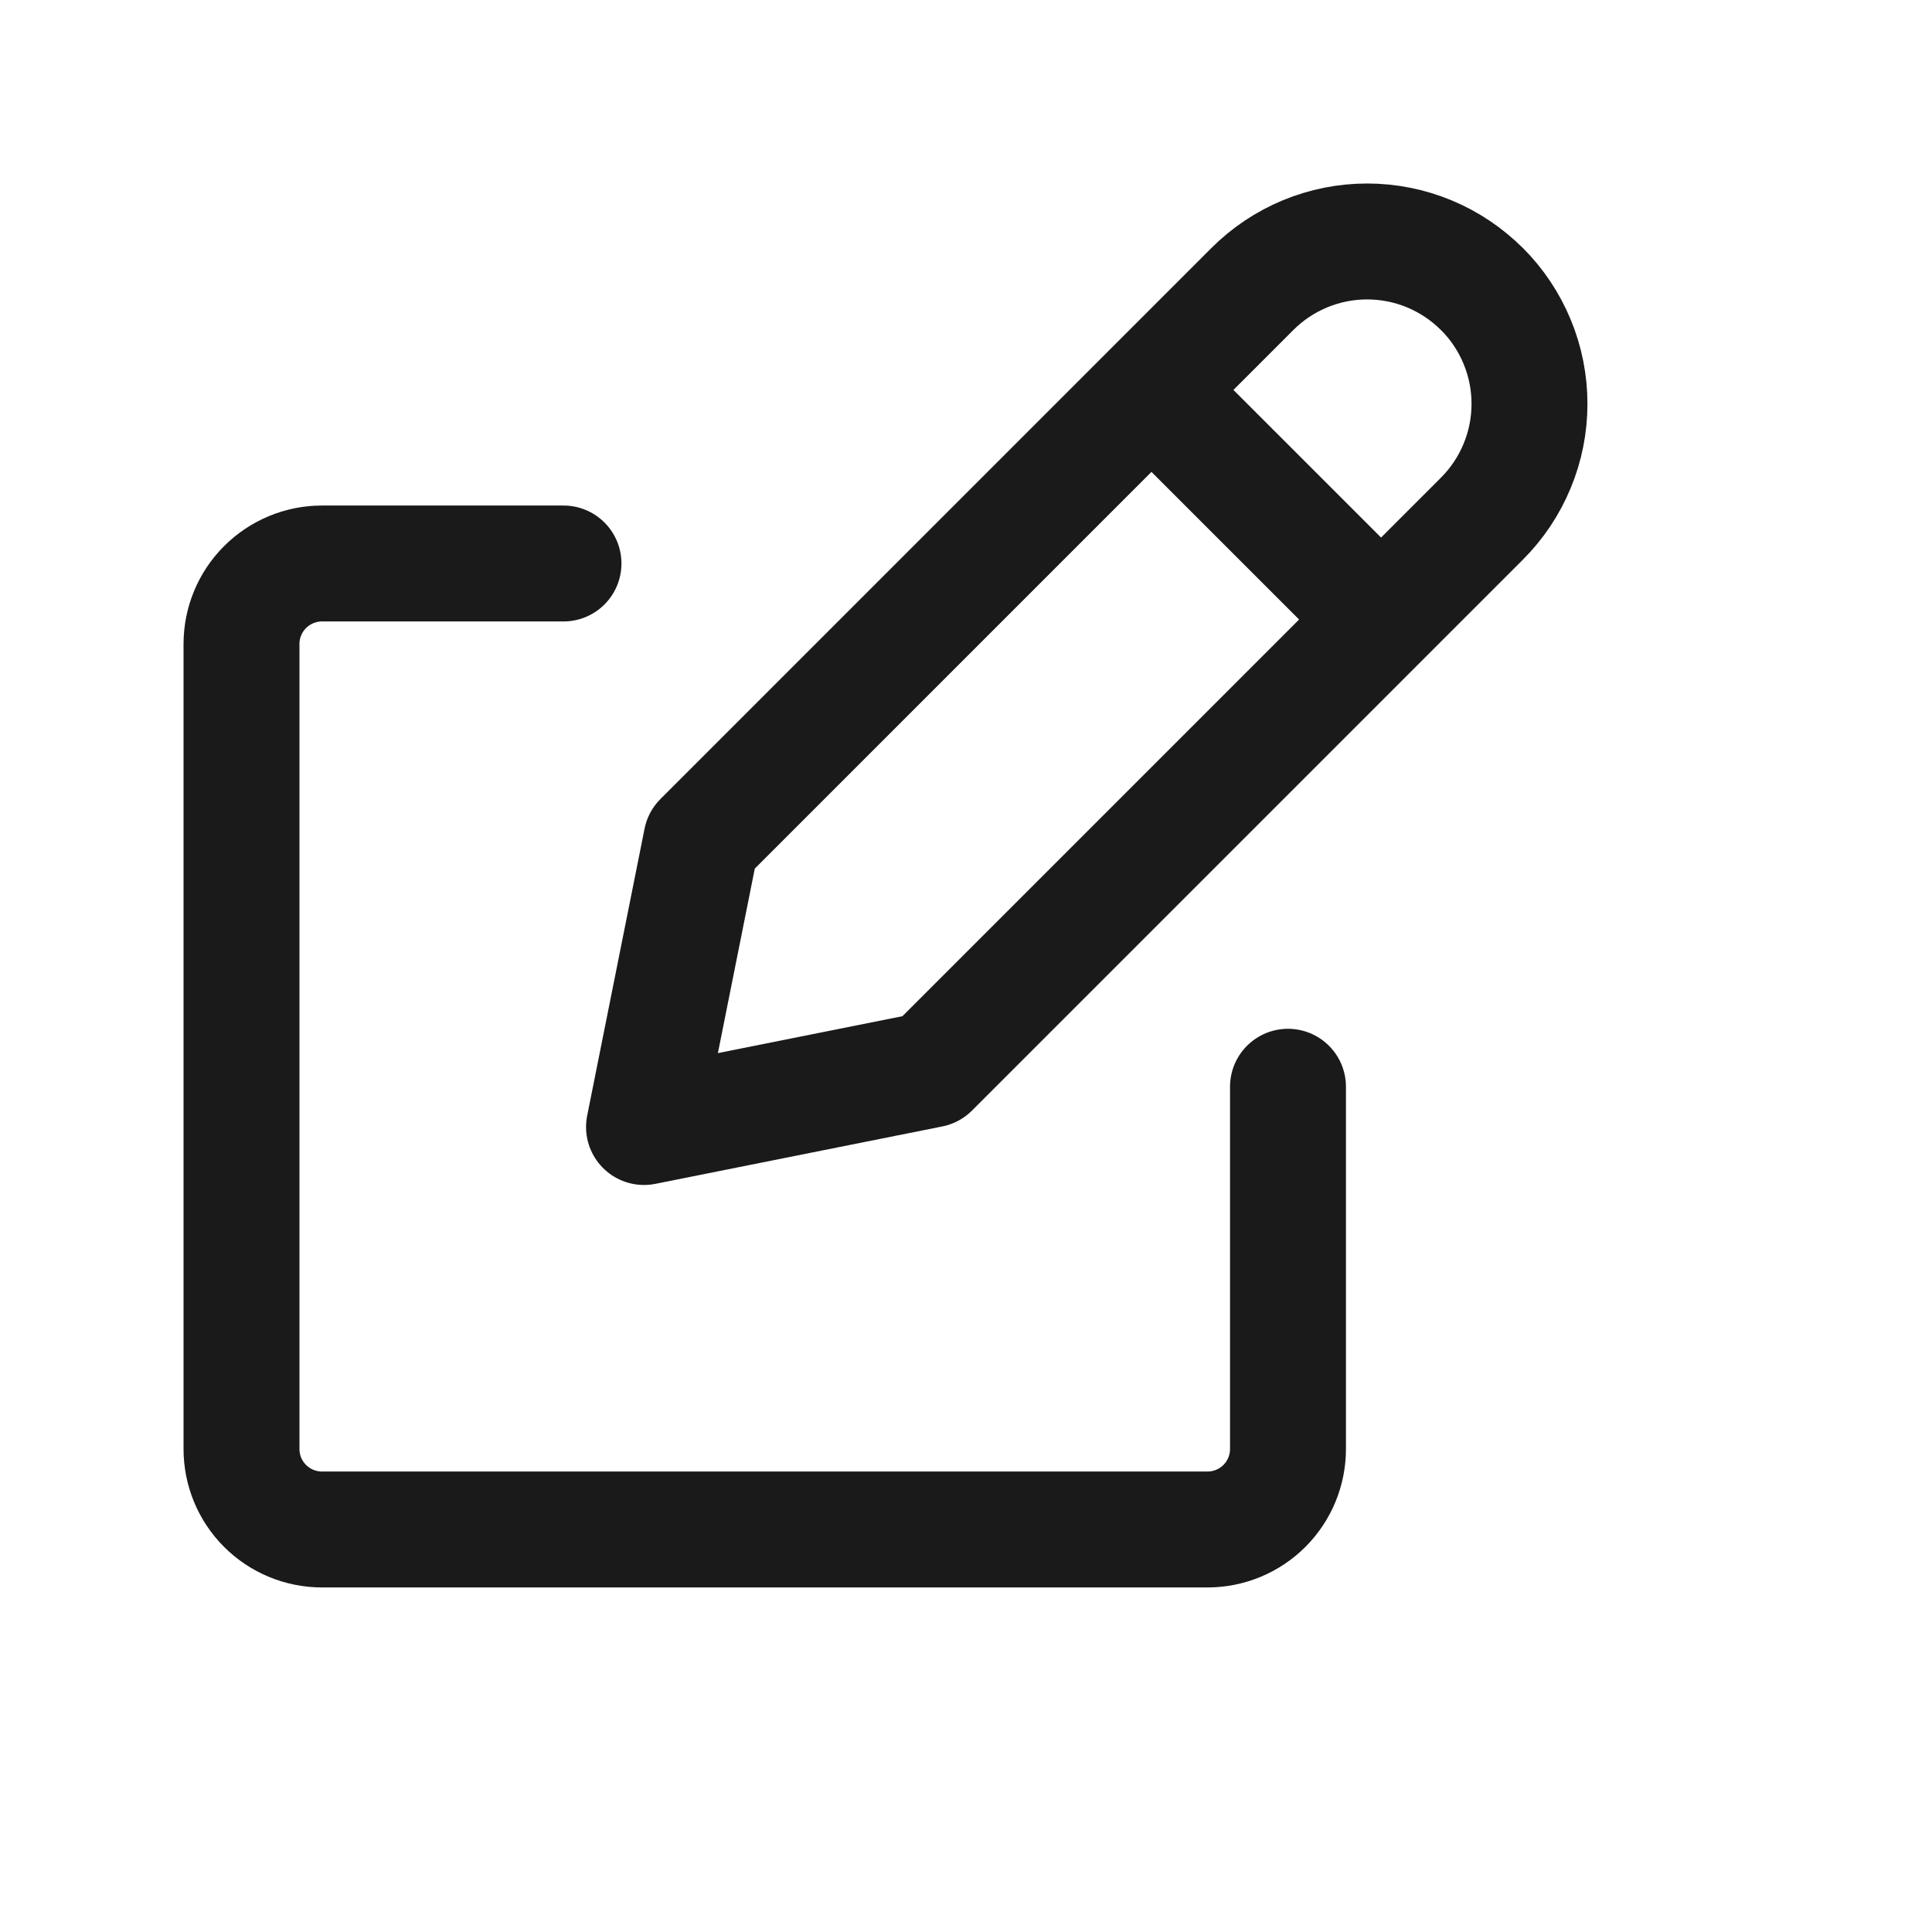
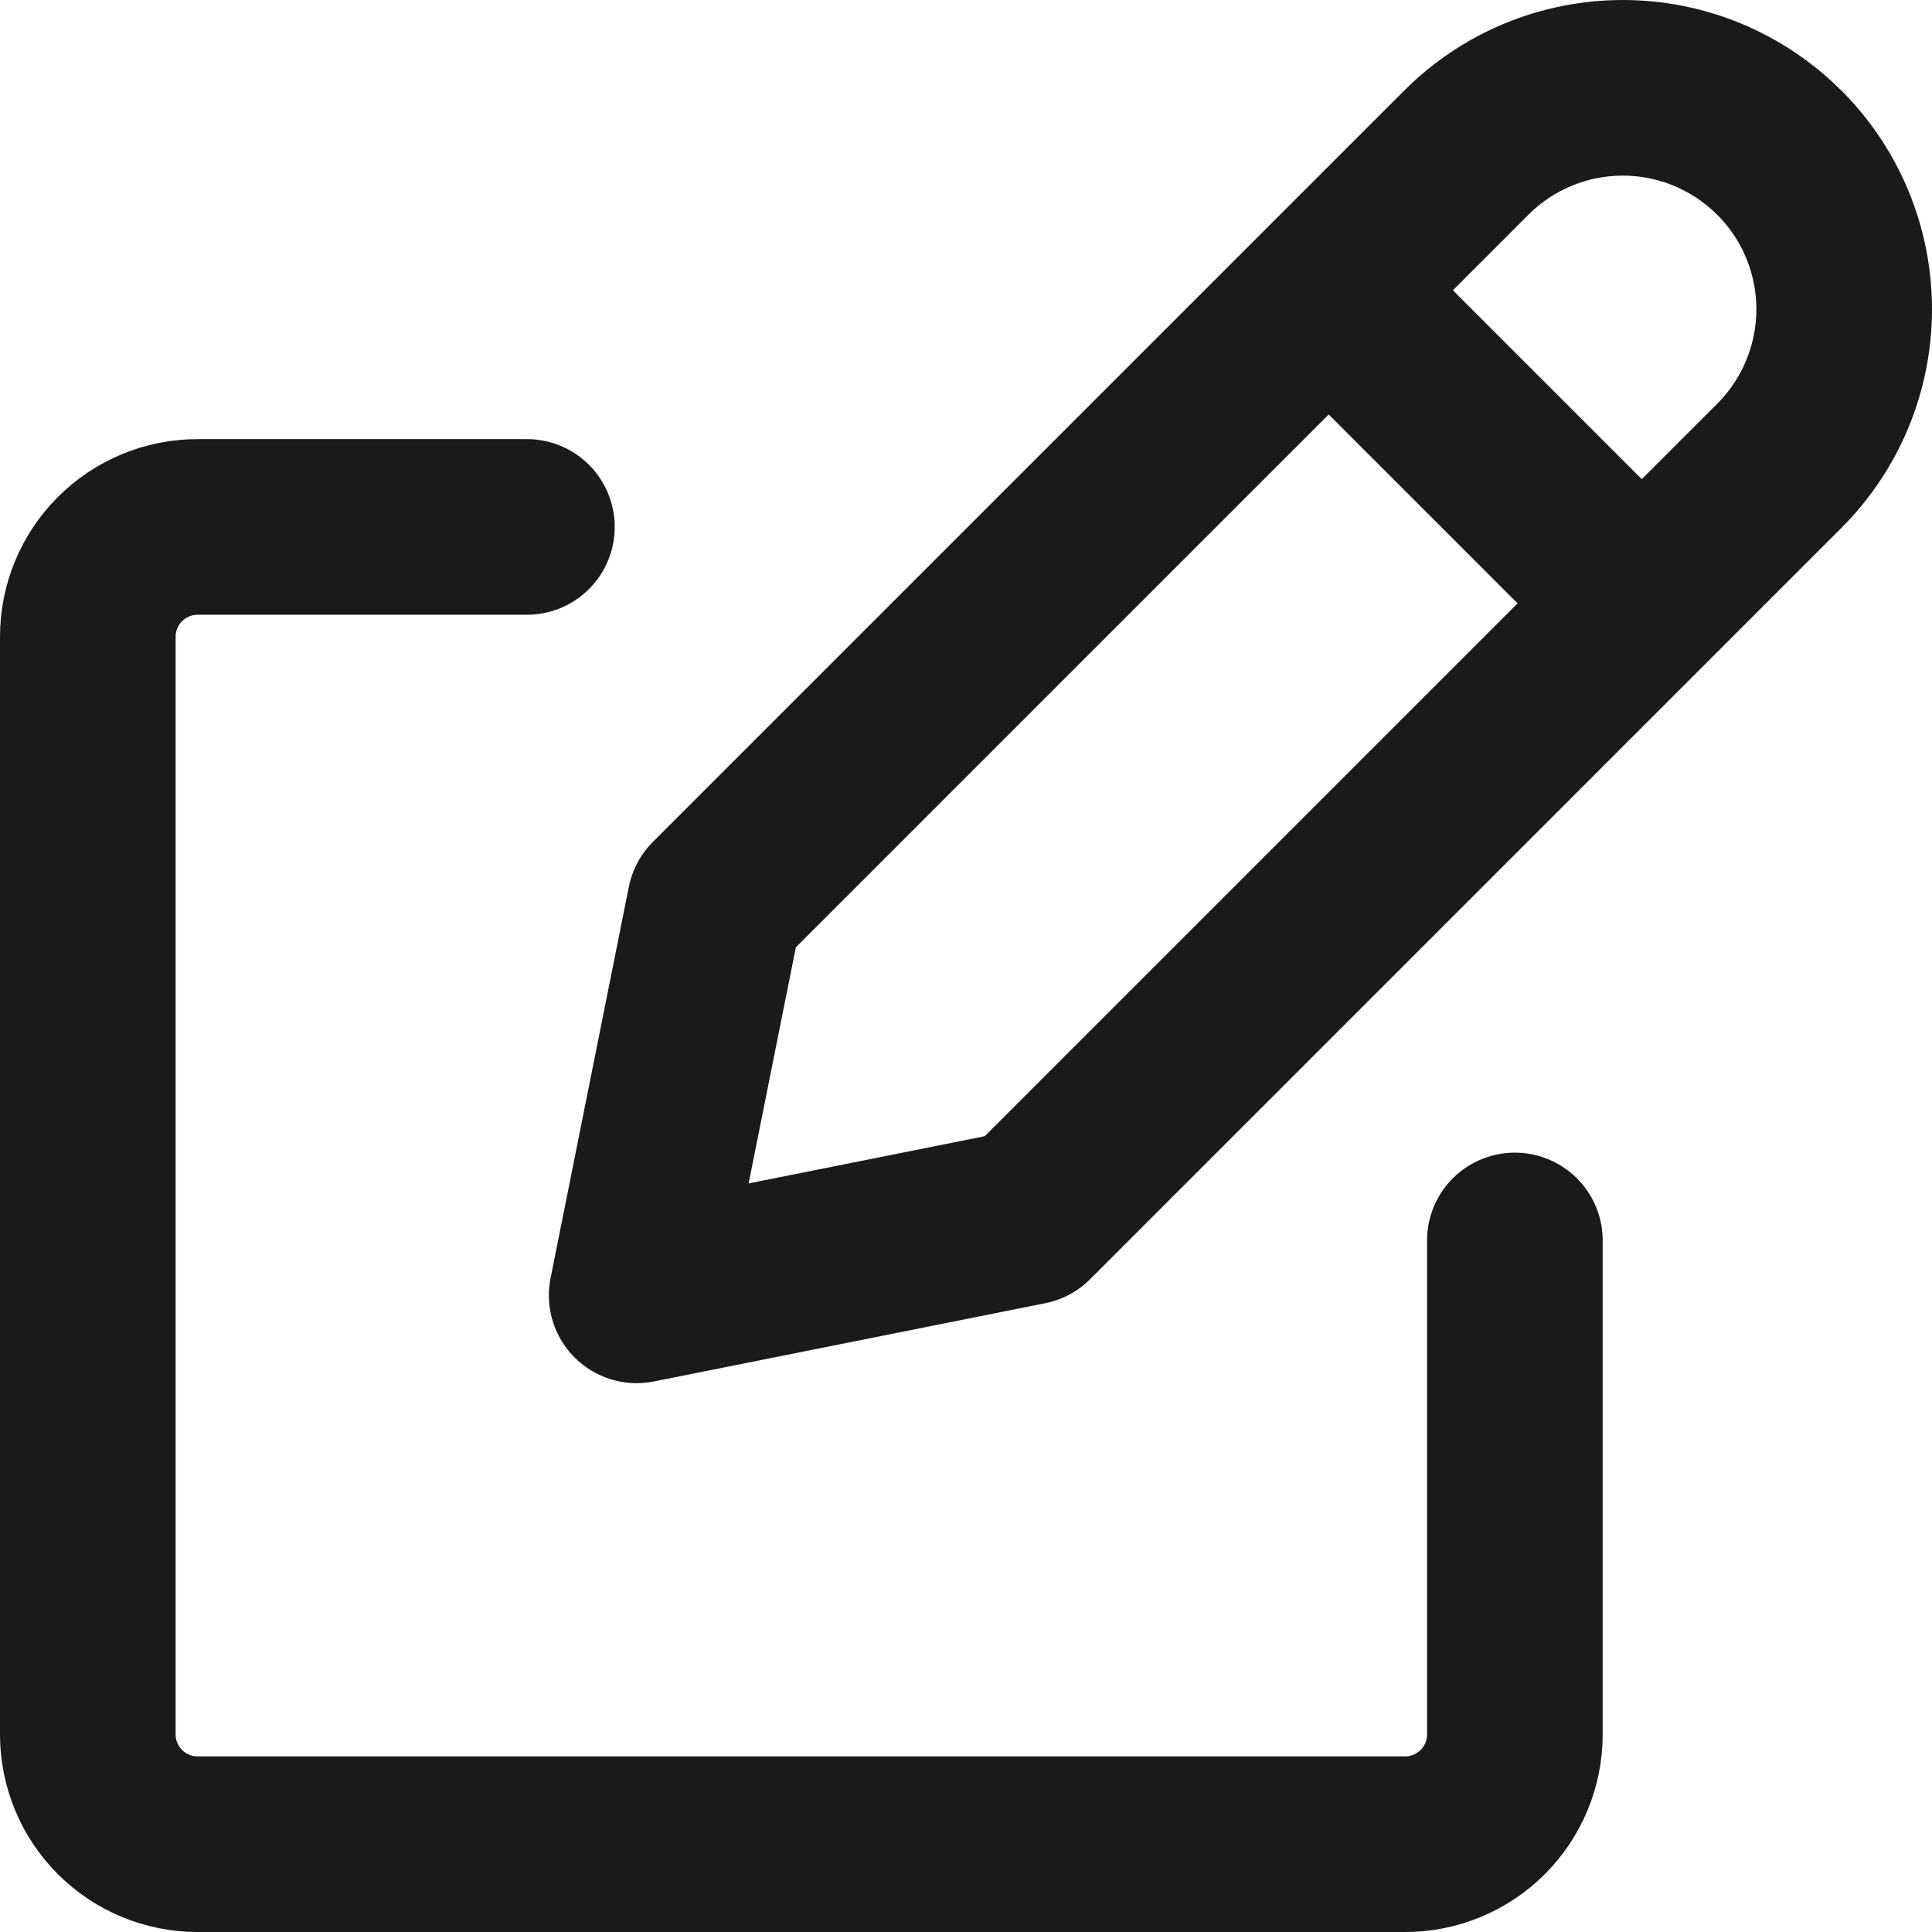
- <svg xmlns="http://www.w3.org/2000/svg" width="50" height="50" viewBox="0 0 50 50" fill="none">
-   <path d="M29.8 10.092L35.742 16.033M14.583 14.583H8.333C7.781 14.583 7.251 14.803 6.86 15.194C6.469 15.584 6.25 16.114 6.25 16.667V37.5C6.25 38.053 6.469 38.583 6.86 38.973C7.251 39.364 7.781 39.583 8.333 39.583H31.25C31.802 39.583 32.332 39.364 32.723 38.973C33.114 38.583 33.333 38.053 33.333 37.5V28.125M38.352 7.479C38.742 7.869 39.052 8.333 39.263 8.843C39.475 9.353 39.583 9.899 39.583 10.451C39.583 11.003 39.475 11.55 39.263 12.059C39.052 12.569 38.742 13.033 38.352 13.423L24.094 27.681L16.667 29.167L18.152 21.74L32.41 7.481C32.8 7.091 33.263 6.781 33.773 6.569C34.283 6.358 34.829 6.249 35.381 6.249C35.933 6.249 36.48 6.358 36.989 6.569C37.499 6.781 37.962 7.091 38.352 7.481V7.479Z" stroke="#1A1A1A" stroke-width="3" stroke-linecap="round" stroke-linejoin="round" />
+ <svg xmlns="http://www.w3.org/2000/svg" width="66" height="66" viewBox="0 0 66 66" fill="none">
+   <path d="M45.39 9.916L56.085 20.611M18 18.001H6.75C5.755 18.001 4.802 18.396 4.098 19.1C3.395 19.803 3 20.757 3 21.751V59.251C3 60.246 3.395 61.2 4.098 61.903C4.802 62.606 5.755 63.001 6.75 63.001H48C48.995 63.001 49.948 62.606 50.652 61.903C51.355 61.2 51.75 60.246 51.75 59.251V42.376M60.784 5.214C61.486 5.916 62.044 6.75 62.424 7.668C62.804 8.586 63 9.57 63 10.563C63 11.557 62.804 12.54 62.424 13.458C62.044 14.376 61.486 15.21 60.784 15.913L35.119 41.578L21.75 44.251L24.424 30.883L50.089 5.218C50.791 4.515 51.624 3.957 52.542 3.576C53.459 3.196 54.443 3 55.436 3C56.429 3 57.413 3.196 58.331 3.576C59.248 3.957 60.082 4.515 60.784 5.218V5.214Z" stroke="#1A1A1A" stroke-width="6" stroke-linecap="round" stroke-linejoin="round" />
</svg>
